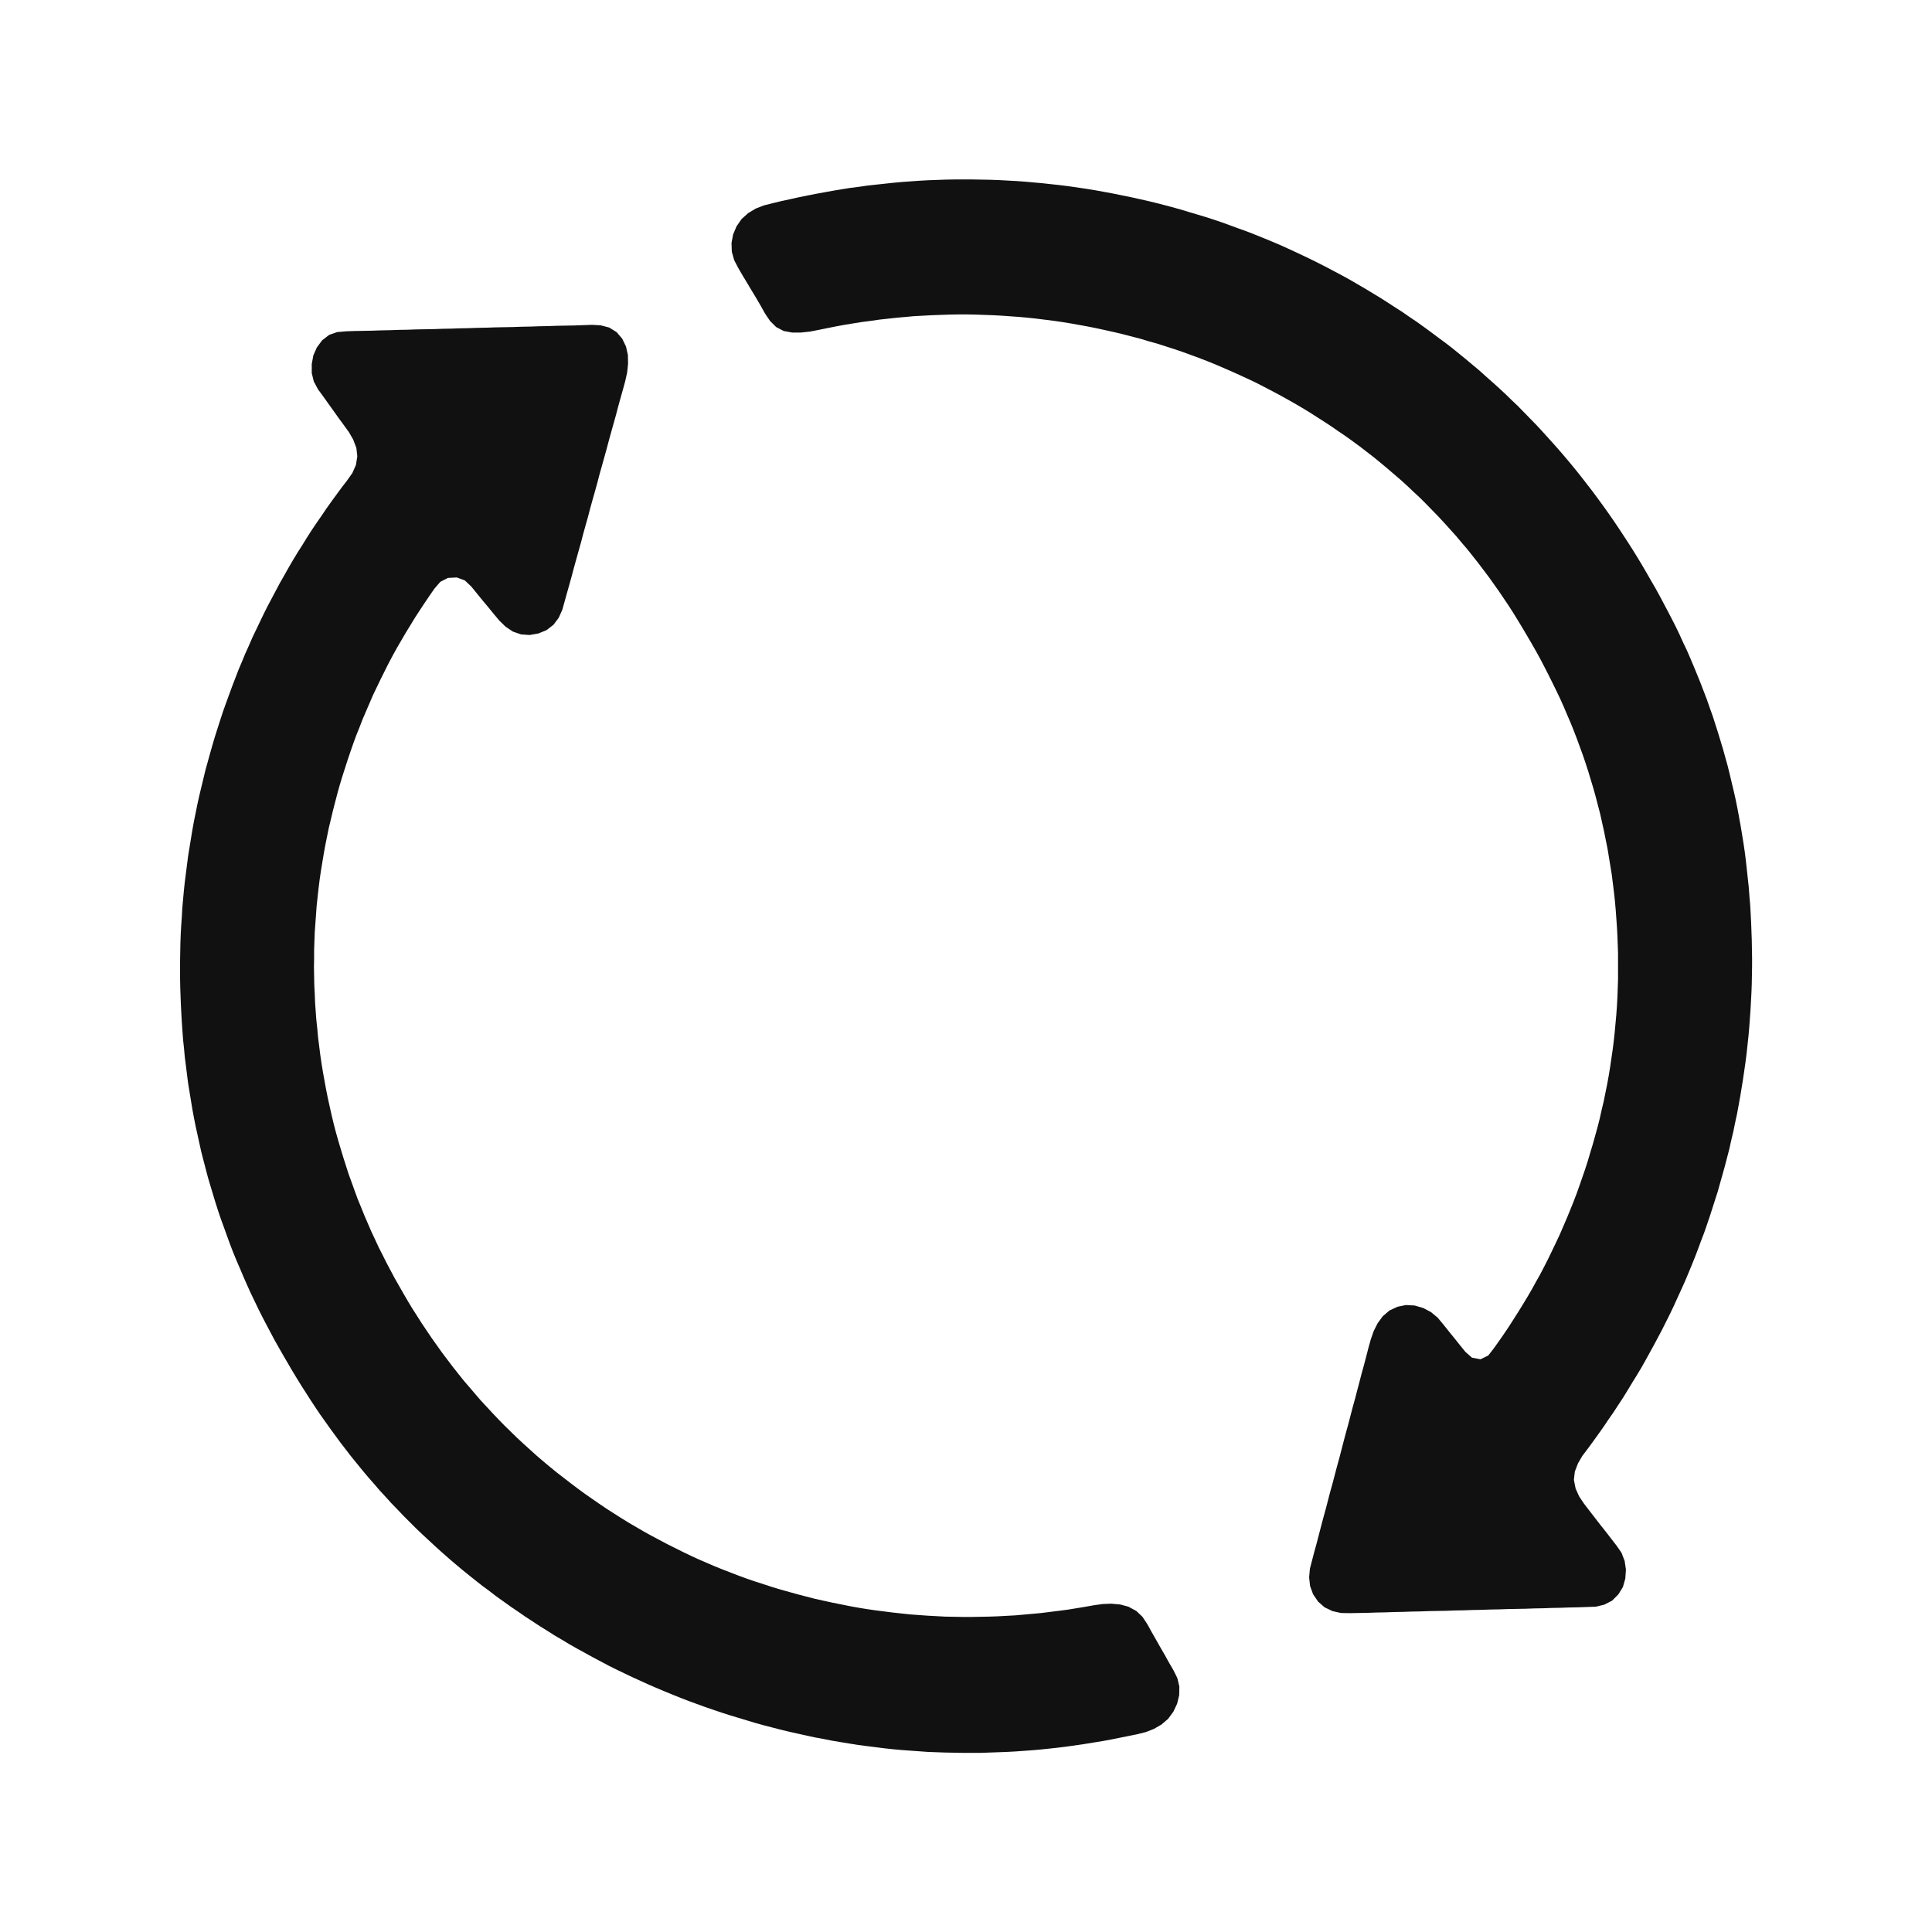
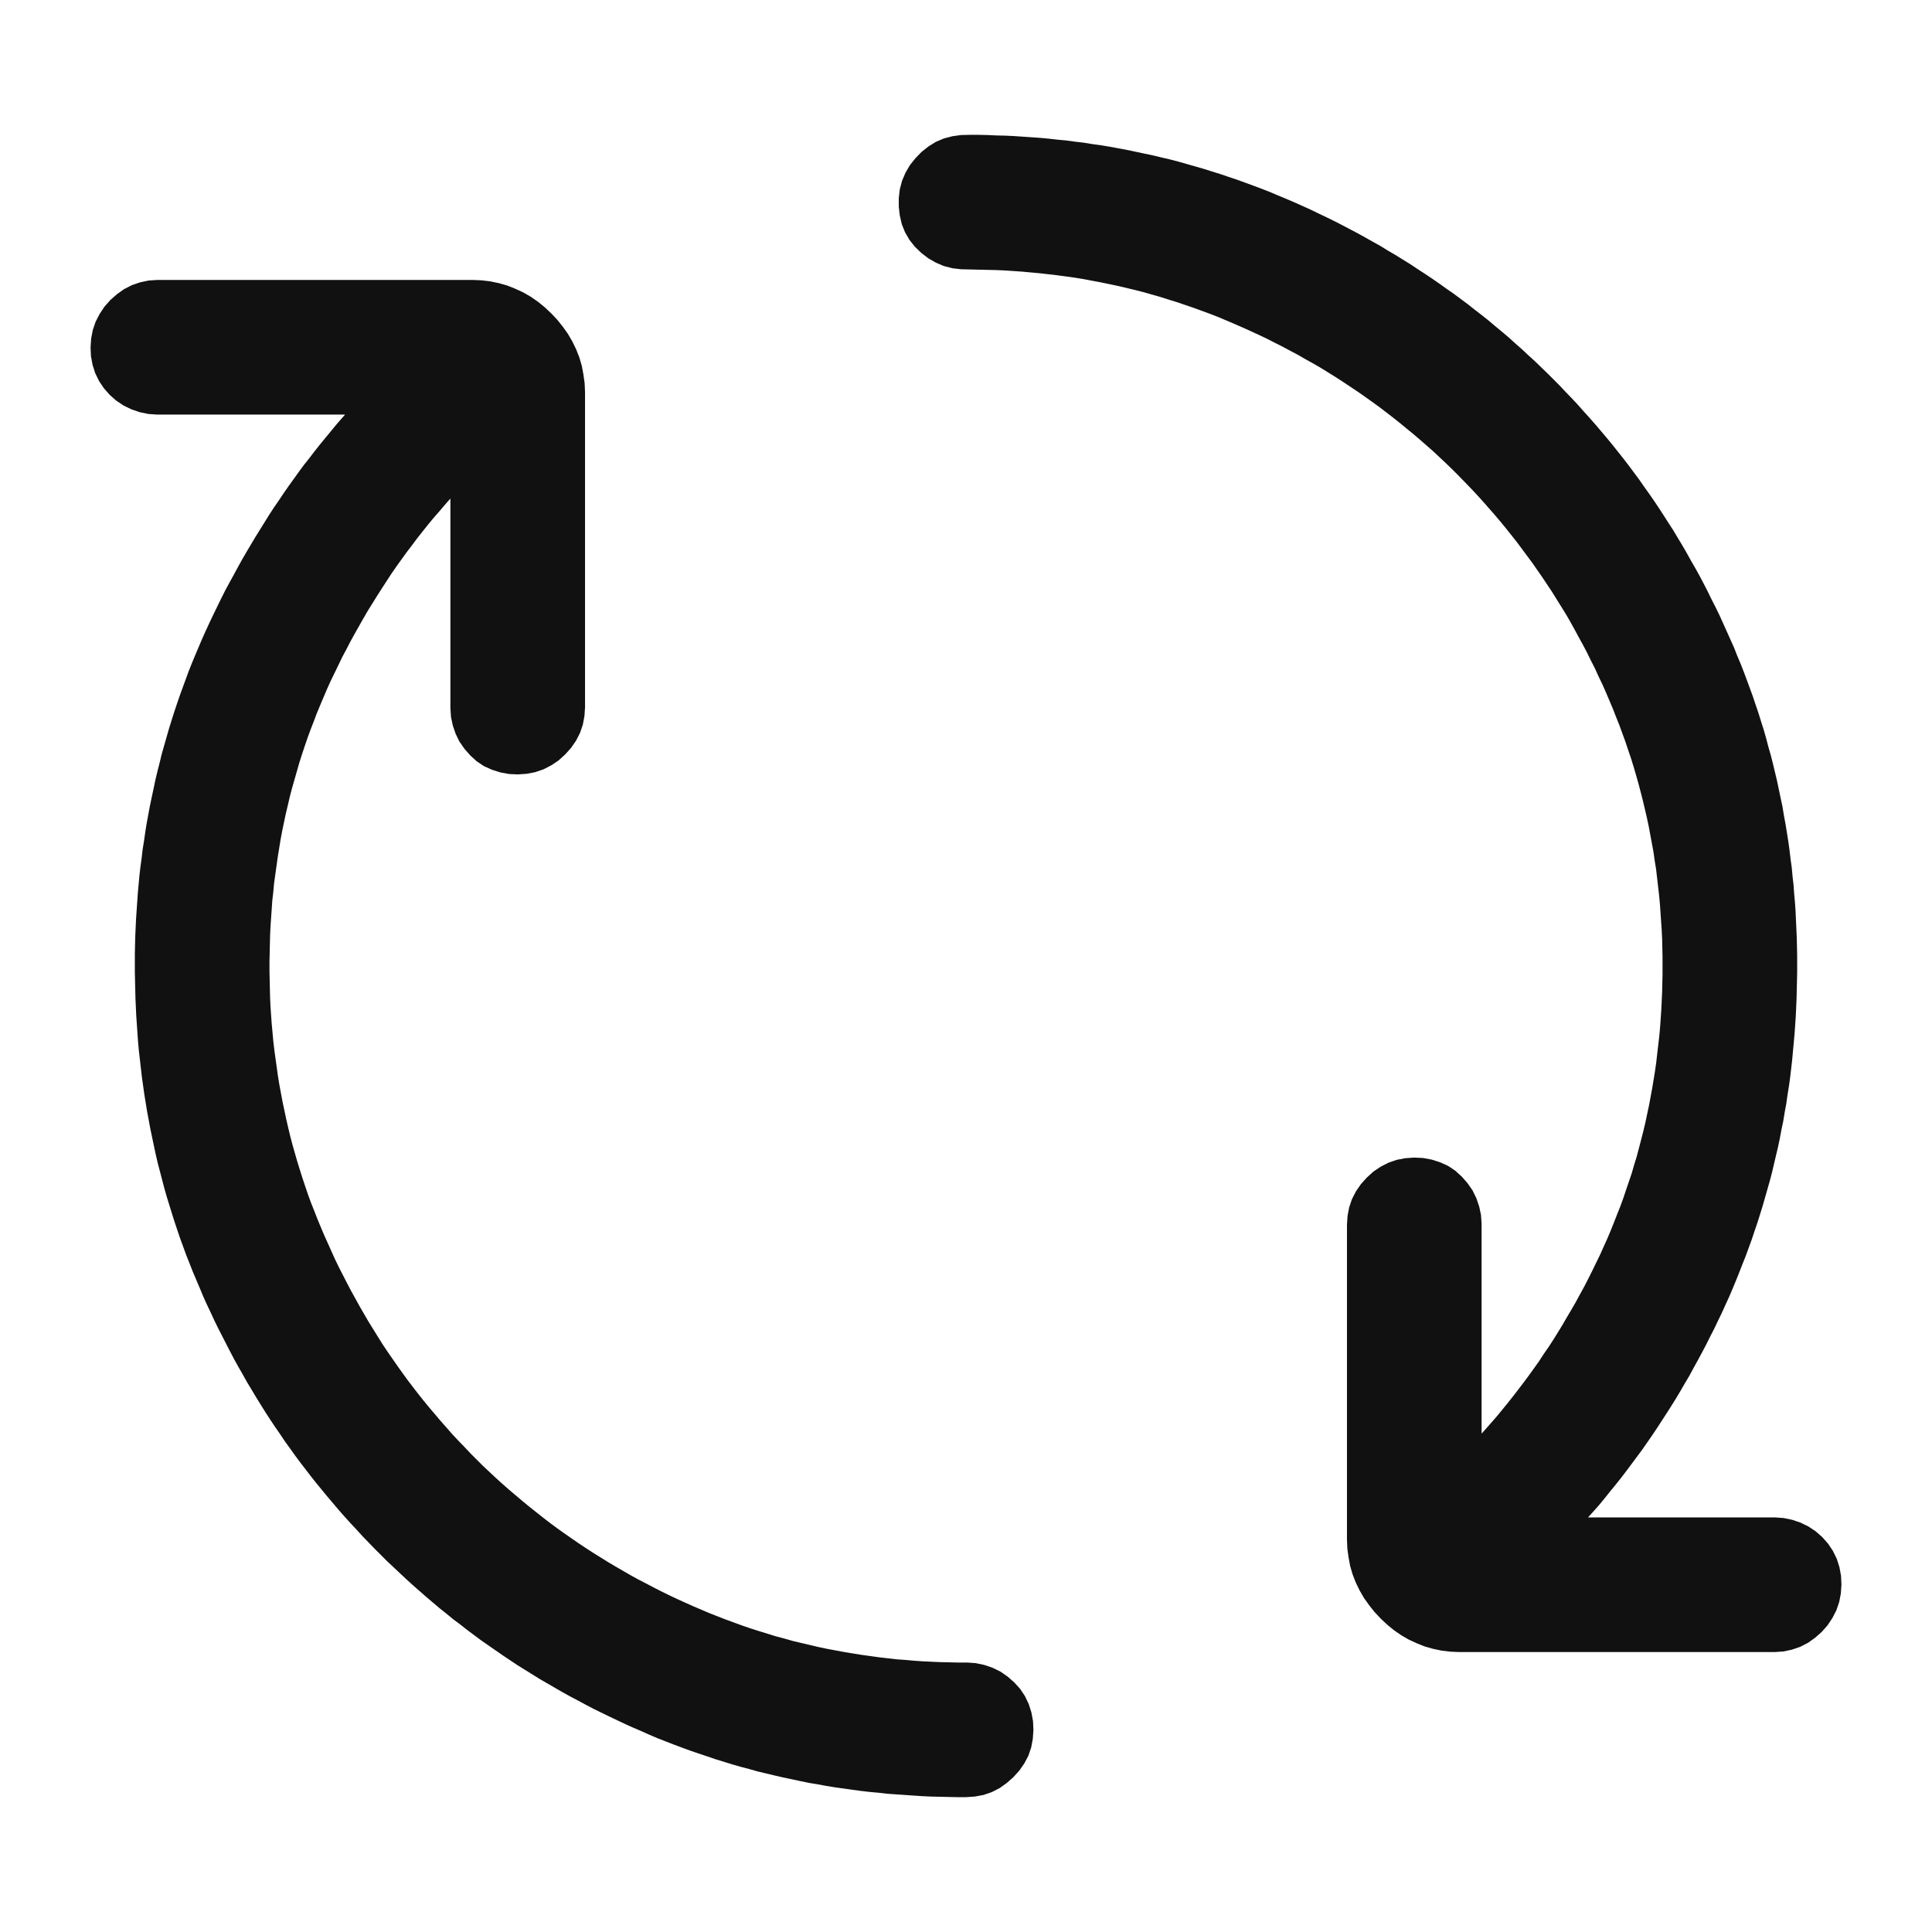
- <svg xmlns="http://www.w3.org/2000/svg" width="22.0" height="22.0" viewBox="0 0 1225.2 1225.2">
-   <path d="M1025.1 245.1L1021.7 249.5L1018.3 253.9L1014.8 258.3L1011.4 262.7L1008.0 267.1L1004.6 271.5L1001.4 276.3L999.2 281.2L998.1 286.7L998.7 292.0L1000.7 297.2L1003.5 302.0L1007.0 306.6L1010.3 311.1L1013.6 315.7L1016.8 320.2L1019.9 324.8L1023.1 329.4L1026.1 334.0L1029.2 338.7L1032.1 343.4L1035.0 348.2L1037.9 352.9L1040.8 357.7L1043.5 362.5L1046.2 367.4L1048.9 372.3L1051.5 377.2L1054.1 382.1L1056.6 387.1L1059.1 392.1L1061.5 397.1L1063.8 402.2L1066.1 407.2L1068.4 412.3L1070.6 417.5L1072.7 422.6L1074.8 427.8L1076.8 433.0L1078.7 438.2L1080.7 443.4L1082.5 448.6L1084.3 453.9L1086.0 459.2L1087.7 464.5L1089.4 469.8L1090.9 475.2L1092.4 480.5L1093.9 485.9L1095.3 491.3L1096.7 496.7L1097.9 502.1L1099.2 507.6L1100.3 513.0L1101.5 518.5L1102.5 523.9L1103.5 529.4L1104.4 534.9L1105.3 540.4L1106.1 545.9L1106.9 551.4L1107.6 556.9L1108.2 562.5L1108.8 568.0L1109.3 573.6L1109.7 579.1L1110.1 584.7L1110.4 590.2L1110.7 595.8L1110.9 601.3L1111.0 606.9L1111.1 612.5L1111.1 618.0L1111.0 623.6L1110.9 629.2L1110.7 634.7L1110.5 640.3L1110.2 645.9L1109.9 651.4L1109.4 657.0L1109.0 662.5L1108.4 668.0L1107.8 673.6L1107.2 679.1L1106.5 684.7L1105.7 690.2L1104.8 695.7L1103.9 701.2L1102.9 706.7L1101.9 712.1L1100.8 717.6L1099.6 723.0L1098.3 728.4L1097.0 733.9L1095.7 739.2L1094.2 744.6L1092.7 750.0L1091.1 755.3L1089.5 760.6L1087.8 765.9L1086.1 771.2L1084.2 776.5L1082.4 781.7L1080.4 786.9L1078.4 792.1L1076.3 797.3L1074.2 802.4L1072.0 807.6L1069.8 812.7L1067.4 817.7L1065.1 822.8L1062.7 827.8L1060.2 832.7L1057.6 837.7L1055.0 842.6L1052.4 847.5L1049.7 852.4L1046.9 857.2L1044.1 862.1L1041.3 866.9L1038.4 871.7L1035.5 876.4L1032.5 881.1L1029.5 885.7L1026.4 890.4L1023.3 895.0L1020.1 899.6L1016.9 904.1L1013.6 908.6L1010.3 913.1L1006.9 917.5L1003.5 921.9L1000.0 926.3L996.5 930.6L992.9 934.9L989.3 939.1L985.6 943.3L981.9 947.4L978.2 951.5L974.4 955.6L970.5 959.6L966.6 963.6L962.7 967.6L958.7 971.4L954.7 975.3L950.6 979.1L946.5 982.8L942.3 986.5L938.2 990.2L933.9 993.8L929.6 997.4L925.3 1000.9L921.0 1004.4L916.6 1007.8L912.1 1011.1L907.7 1014.4L903.2 1017.7L898.6 1021.0L894.0 1024.1L889.4 1027.3L884.7 1030.3L880.1 1033.3L875.4 1036.3L870.6 1039.2L865.8 1042.1L861.0 1044.9L856.2 1047.7L851.3 1050.4L846.4 1053.0L841.5 1055.6L836.6 1058.1L831.6 1060.6L826.6 1063.0L821.5 1065.4L816.5 1067.7L811.4 1070.0L806.2 1072.2L801.1 1074.3L795.9 1076.4L790.8 1078.4L785.5 1080.3L780.3 1082.2L775.1 1084.1L769.8 1085.9L764.5 1087.6L759.2 1089.2L753.8 1090.8L748.5 1092.4L743.1 1093.9L737.8 1095.3L732.3 1096.7L726.9 1098.0L721.5 1099.2L716.1 1100.4L710.6 1101.5L705.2 1102.6L699.7 1103.6L694.2 1104.6L688.7 1105.5L683.2 1106.3L677.7 1107.1L672.1 1107.8L666.6 1108.4L661.1 1109.0L655.5 1109.5L650.0 1110.0L644.4 1110.4L638.9 1110.7L633.3 1111.0L627.7 1111.2L622.2 1111.3L616.6 1111.4L611.0 1111.4L605.5 1111.4L599.9 1111.3L594.3 1111.1L588.8 1110.9L583.2 1110.6L577.7 1110.2L572.1 1109.8L566.6 1109.3L561.0 1108.7L555.5 1108.1L550.0 1107.5L544.5 1106.7L538.9 1106.0L533.4 1105.1L528.0 1104.2L522.5 1103.2L517.0 1102.2L511.5 1101.1L506.1 1100.0L500.7 1098.8L495.2 1097.6L489.8 1096.3L484.3 1094.9L479.2 1092.9L474.4 1090.0L470.3 1086.3L467.1 1081.7L464.9 1076.5L463.9 1071.1L464.1 1065.5L465.6 1060.2L468.2 1055.2L471.0 1050.4L473.9 1045.6L476.7 1040.9L479.6 1036.1L482.4 1031.3L485.2 1026.3L488.3 1021.7L492.2 1017.8L497.0 1015.3L502.4 1014.3L507.8 1014.3L513.5 1014.9L519.2 1016.0L524.6 1017.1L530.1 1018.2L535.5 1019.2L541.0 1020.1L546.6 1021.0L552.1 1021.7L557.6 1022.5L563.1 1023.1L568.6 1023.7L574.2 1024.2L579.7 1024.7L585.3 1025.0L590.9 1025.3L596.4 1025.5L602.0 1025.7L607.5 1025.8L613.1 1025.8L618.7 1025.7L624.2 1025.5L629.8 1025.3L635.4 1025.0L640.9 1024.6L646.5 1024.2L652.0 1023.7L657.5 1023.1L663.1 1022.4L668.6 1021.7L674.1 1020.9L679.6 1020.0L685.1 1019.0L690.6 1018.0L696.0 1016.9L701.5 1015.7L706.9 1014.5L712.3 1013.2L717.7 1011.8L723.1 1010.4L728.4 1008.8L733.8 1007.3L739.1 1005.6L744.4 1003.9L749.7 1002.1L754.9 1000.2L760.1 998.3L765.3 996.3L770.5 994.2L775.6 992.0L780.7 989.8L785.8 987.5L790.8 985.2L795.9 982.8L800.8 980.3L805.8 977.7L810.7 975.1L815.6 972.4L820.4 969.7L825.2 966.9L830.0 964.0L834.7 961.0L839.4 958.0L844.0 955.0L848.6 951.8L853.2 948.7L857.8 945.4L862.3 942.1L866.7 938.7L871.1 935.3L875.4 931.8L879.7 928.2L883.9 924.6L888.1 921.0L892.3 917.2L896.3 913.4L900.4 909.6L904.3 905.7L908.2 901.7L912.1 897.7L915.9 893.6L919.6 889.5L923.3 885.4L926.9 881.1L930.5 876.9L934.0 872.5L937.4 868.2L940.8 863.7L944.2 859.2L947.4 854.7L950.6 850.2L953.7 845.6L956.8 841.0L959.8 836.3L962.7 831.6L965.6 826.8L968.5 821.9L971.3 817.1L974.1 812.2L976.8 807.3L979.4 802.3L981.9 797.4L984.4 792.4L986.8 787.5L989.2 782.5L991.5 777.4L993.7 772.2L995.9 767.1L998.0 761.9L1000.0 756.7L1001.9 751.5L1003.8 746.3L1005.6 741.0L1007.3 735.7L1008.9 730.4L1010.5 725.1L1012.0 719.7L1013.4 714.3L1014.8 708.9L1016.0 703.5L1017.2 698.1L1018.3 692.6L1019.4 687.2L1020.3 681.7L1021.2 676.2L1022.1 670.7L1022.8 665.1L1023.5 659.5L1024.1 654.0L1024.6 648.4L1025.0 642.9L1025.4 637.3L1025.7 631.8L1025.9 626.3L1026.1 620.7L1026.1 615.1L1026.1 609.5L1026.1 604.0L1025.9 598.4L1025.7 592.8L1025.4 587.3L1025.0 581.7L1024.5 576.2L1024.0 570.7L1023.4 565.1L1022.7 559.6L1021.9 554.1L1021.1 548.6L1020.2 543.1L1019.2 537.6L1018.1 532.2L1017.0 526.7L1015.7 521.3L1014.5 515.9L1013.1 510.4L1011.6 505.0L1010.1 499.6L1008.5 494.3L1006.9 488.9L1005.2 483.6L1003.4 478.4L1001.6 473.2L999.7 467.9L997.7 462.7L995.6 457.5L993.5 452.4L991.3 447.3L989.1 442.2L986.7 437.1L984.3 432.1L981.9 427.1L979.4 422.2L976.8 417.2L974.1 412.4L971.4 407.5L968.6 402.7L965.7 397.9L962.8 393.2L959.8 388.5L956.8 383.8L953.7 379.2L950.5 374.6L947.3 370.1L943.8 365.6L938.9 363.2L933.5 364.2L929.3 367.9L925.8 372.2L922.3 376.6L918.8 380.9L915.3 385.3L911.7 389.6L907.5 393.1L902.6 395.7L897.1 397.3L891.6 397.6L886.2 396.5L881.1 394.1L876.9 390.5L873.6 386.0L871.1 381.0L869.3 375.8L867.8 370.4L866.4 365.0L865.0 359.6L863.5 354.2L862.1 348.8L860.7 343.5L859.3 338.1L857.8 332.7L856.4 327.3L855.0 321.9L853.5 316.5L852.1 311.2L850.7 305.8L849.3 300.4L847.8 295.0L846.4 289.6L845.0 284.3L843.5 278.9L842.1 273.5L840.7 268.1L839.2 262.7L837.8 257.4L836.4 252.0L835.0 246.6L833.5 241.2L832.1 235.8L830.7 230.4L830.2 224.9L830.8 219.4L832.7 214.2L835.9 209.5L840.0 205.9L845.0 203.5L850.4 202.3L856.0 202.2L861.6 202.3L867.2 202.4L872.7 202.6L878.3 202.7L883.9 202.9L889.4 203.0L895.0 203.2L900.6 203.3L906.1 203.5L911.7 203.6L917.3 203.7L922.8 203.9L928.4 204.0L934.0 204.2L939.5 204.3L945.1 204.5L950.7 204.6L956.2 204.8L961.8 204.9L967.4 205.0L972.9 205.2L978.5 205.3L984.0 205.5L989.6 205.6L995.2 205.8L1000.7 205.9L1006.3 206.1L1012.1 206.3L1017.4 207.6L1022.3 210.1L1026.3 214.1L1029.2 218.8L1030.7 224.1L1031.1 229.8L1030.3 235.3L1028.3 240.5L1025.1 245.1ZM744.1 166.1L741.3 170.9L738.6 175.8L735.8 180.6L733.1 185.4L730.3 190.3L727.6 195.2L724.5 199.9L720.6 203.6L715.6 206.3L710.4 207.7L704.7 208.2L699.4 208.0L693.6 207.2L688.0 206.2L682.5 205.3L677.0 204.4L671.6 203.7L666.0 203.0L660.5 202.3L655.0 201.8L649.4 201.3L643.9 200.8L638.3 200.5L632.8 200.2L627.2 200.0L621.6 199.9L616.1 199.8L610.5 199.8L605.0 199.9L599.4 200.0L593.8 200.3L588.3 200.6L582.7 201.0L577.2 201.4L571.6 202.0L566.1 202.6L560.6 203.3L555.1 204.0L549.6 204.8L544.1 205.7L538.6 206.7L533.2 207.8L527.7 208.9L522.2 210.1L516.8 211.3L511.4 212.7L506.0 214.1L500.6 215.6L495.2 217.1L489.9 218.7L484.7 220.4L479.4 222.1L474.1 223.9L468.9 225.8L463.7 227.8L458.5 229.8L453.3 231.9L448.2 234.1L443.1 236.3L438.1 238.6L433.1 241.0L428.1 243.5L423.1 246.0L418.2 248.6L413.3 251.2L408.4 253.9L403.6 256.7L398.8 259.5L394.1 262.4L389.4 265.4L384.7 268.4L380.1 271.5L375.5 274.7L370.9 277.9L366.4 281.2L361.9 284.6L357.5 288.0L353.1 291.4L348.8 294.9L344.5 298.5L340.3 302.1L336.2 305.8L332.1 309.5L328.0 313.3L324.0 317.2L320.0 321.1L316.1 325.1L312.3 329.1L308.5 333.2L304.7 337.3L301.1 341.5L297.5 345.7L293.9 349.9L290.4 354.3L287.0 358.6L283.6 363.1L280.2 367.6L277.0 372.1L273.8 376.6L270.7 381.2L267.6 385.8L264.6 390.5L261.6 395.2L258.7 400.0L255.9 404.8L253.1 409.7L250.3 414.6L247.7 419.5L245.1 424.4L242.6 429.4L240.1 434.3L237.8 439.3L235.4 444.4L233.2 449.5L231.0 454.6L228.9 459.8L226.8 464.9L224.9 470.1L223.0 475.4L221.1 480.6L219.4 485.9L217.7 491.2L216.1 496.5L214.5 501.9L213.0 507.2L211.6 512.6L210.3 518.0L209.1 523.4L207.9 528.8L206.8 534.3L205.8 539.8L204.8 545.3L203.9 550.8L203.1 556.3L202.4 561.9L201.7 567.4L201.2 573.0L200.6 578.5L200.2 584.0L199.8 589.6L199.6 595.1L199.3 600.7L199.2 606.2L199.1 611.8L199.2 617.4L199.2 622.9L199.4 628.5L199.6 634.0L200.0 639.6L200.4 645.1L200.8 650.7L201.4 656.2L202.0 661.7L202.7 667.3L203.5 672.8L204.4 678.3L205.3 683.7L206.3 689.2L207.4 694.7L208.5 700.1L209.8 705.5L211.1 711.0L212.5 716.4L213.9 721.8L215.4 727.2L217.0 732.5L218.7 737.8L220.4 743.1L222.2 748.4L224.0 753.6L225.9 758.8L228.0 764.0L230.0 769.2L232.2 774.3L234.4 779.4L236.6 784.5L239.0 789.5L241.4 794.5L243.9 799.5L246.4 804.5L249.0 809.4L251.7 814.3L254.5 819.1L257.3 823.9L260.2 828.6L263.1 833.4L266.1 838.0L269.2 842.7L272.3 847.3L275.5 851.9L279.2 856.2L284.0 858.7L289.7 859.0L294.8 857.1L298.9 853.2L302.4 848.9L305.9 844.6L309.5 840.3L313.0 836.0L316.6 831.7L320.6 827.8L325.2 824.7L330.4 822.9L335.9 822.5L341.5 823.5L346.6 825.6L351.0 829.0L354.3 833.4L356.6 838.5L358.1 843.9L359.6 849.3L361.1 854.6L362.6 860.0L364.0 865.3L365.5 870.7L367.0 876.1L368.5 881.4L369.9 886.8L371.4 892.2L372.9 897.5L374.3 902.9L375.8 908.3L377.3 913.6L378.8 919.0L380.2 924.4L381.7 929.7L383.2 935.1L384.7 940.5L386.1 945.8L387.6 951.2L389.1 956.6L390.6 961.9L392.0 967.3L393.5 972.7L395.0 978.0L396.5 983.5L397.7 988.9L398.3 994.5L398.2 1000.0L397.0 1005.4L394.6 1010.4L391.0 1014.6L386.3 1017.5L380.9 1018.9L375.4 1019.2L369.7 1019.0L364.2 1018.8L358.6 1018.7L353.0 1018.6L347.5 1018.4L341.9 1018.3L336.4 1018.1L330.8 1018.0L325.2 1017.8L319.7 1017.7L314.1 1017.6L308.5 1017.4L303.0 1017.3L297.4 1017.1L291.9 1017.0L286.3 1016.8L280.7 1016.7L275.2 1016.5L269.6 1016.4L264.0 1016.3L258.5 1016.1L252.9 1016.0L247.4 1015.8L241.8 1015.7L236.2 1015.5L230.7 1015.4L225.1 1015.3L219.5 1015.1L213.8 1014.6L208.7 1012.8L204.3 1009.4L200.9 1004.8L198.7 999.8L197.7 994.3L197.7 988.6L199.0 983.3L201.6 978.4L204.9 973.9L208.1 969.4L211.4 964.8L214.6 960.3L217.9 955.8L221.3 951.1L224.0 946.4L226.0 941.1L226.6 935.8L225.7 930.3L223.5 925.3L220.2 920.6L216.8 916.2L213.5 911.7L210.2 907.2L207.0 902.7L203.9 898.1L200.7 893.5L197.6 888.9L194.6 884.2L191.7 879.5L188.7 874.8L185.8 870.0L183.0 865.2L180.3 860.4L177.5 855.5L174.9 850.6L172.3 845.7L169.7 840.8L167.2 835.8L164.8 830.8L162.4 825.8L160.0 820.8L157.8 815.7L155.5 810.6L153.4 805.5L151.2 800.3L149.2 795.1L147.2 789.9L145.3 784.7L143.4 779.5L141.5 774.2L139.8 769.0L138.1 763.7L136.4 758.4L134.8 753.0L133.3 747.7L131.8 742.3L130.3 736.9L129.0 731.5L127.7 726.1L126.4 720.7L125.2 715.3L124.1 709.8L123.0 704.4L122.0 698.9L121.1 693.4L120.2 687.9L119.3 682.4L118.6 676.9L117.9 671.4L117.2 665.9L116.6 660.3L116.1 654.8L115.6 649.2L115.3 643.7L114.9 638.1L114.6 632.6L114.4 627.0L114.3 621.5L114.2 615.9L114.2 610.3L114.2 604.8L114.3 599.2L114.5 593.6L114.7 588.1L115.0 582.5L115.3 577.0L115.7 571.4L116.1 565.9L116.7 560.3L117.2 554.8L117.9 549.3L118.6 543.7L119.3 538.2L120.2 532.7L121.1 527.2L122.0 521.7L123.0 516.3L124.1 510.8L125.3 505.4L126.5 499.9L127.7 494.5L129.1 489.1L130.5 483.7L131.9 478.4L133.5 473.0L135.1 467.7L136.7 462.4L138.4 457.1L140.2 451.8L142.1 446.6L144.0 441.3L145.9 436.1L147.9 430.9L150.0 425.8L152.2 420.7L154.4 415.5L156.6 410.5L158.9 405.4L161.3 400.4L163.7 395.4L166.2 390.4L168.8 385.4L171.4 380.5L174.0 375.6L176.7 370.8L179.5 365.9L182.3 361.1L185.1 356.3L188.0 351.5L190.9 346.8L193.9 342.1L196.9 337.4L200.0 332.7L203.1 328.1L206.3 323.6L209.5 319.1L212.8 314.6L216.1 310.1L219.5 305.7L222.9 301.3L226.4 297.0L229.9 292.7L233.5 288.4L237.2 284.2L240.8 280.0L244.6 275.9L248.3 271.8L252.2 267.8L256.0 263.8L260.0 259.8L263.9 255.9L267.9 252.1L272.0 248.3L276.1 244.5L280.2 240.8L284.4 237.1L288.6 233.5L292.9 229.9L297.2 226.4L301.6 222.9L305.9 219.5L310.4 216.2L314.8 212.8L319.3 209.6L323.9 206.3L328.5 203.2L333.1 200.0L337.7 197.0L342.4 193.9L347.1 191.0L351.8 188.0L356.6 185.2L361.4 182.3L366.2 179.6L371.1 176.9L376.0 174.2L380.9 171.6L385.8 169.0L390.8 166.5L395.8 164.1L400.8 161.7L405.9 159.4L410.9 157.1L416.0 154.9L421.2 152.7L426.3 150.6L431.5 148.5L436.7 146.5L441.9 144.6L447.1 142.7L452.4 140.9L457.7 139.1L463.0 137.4L468.3 135.8L473.6 134.2L478.9 132.6L484.3 131.1L489.7 129.7L495.1 128.3L500.5 127.0L505.9 125.8L511.3 124.6L516.8 123.4L522.3 122.4L527.8 121.3L533.2 120.4L538.7 119.5L544.2 118.6L549.7 117.9L555.3 117.2L560.8 116.5L566.3 115.9L571.8 115.4L577.4 115.0L582.9 114.6L588.5 114.2L594.0 114.0L599.6 113.8L605.2 113.7L610.7 113.6L616.3 113.6L621.9 113.6L627.4 113.8L633.0 114.0L638.5 114.2L644.1 114.5L649.6 114.9L655.2 115.3L660.7 115.8L666.3 116.4L671.8 117.0L677.3 117.7L682.8 118.5L688.3 119.3L693.8 120.2L699.3 121.1L704.8 122.1L710.2 123.2L715.7 124.3L721.1 125.4L726.7 126.8L731.8 128.8L736.6 131.6L740.8 135.2L744.1 139.7L746.5 144.8L747.8 150.2L747.9 155.7L746.6 161.1L744.1 166.1Z" transform="matrix(1.0 0.0 -0.0 -1.0 0.0 1225.2)" fill="#111111" />
+ <svg xmlns="http://www.w3.org/2000/svg" width="22.0" height="22.0" viewBox="0 0 960.0 960.0">
+   <path d="M513.5 859.6L513.3 855.2L512.5 850.9L511.2 846.8L509.3 842.8L506.9 839.2L504.0 836.0L500.7 833.1L497.1 830.6L493.2 828.7L489.1 827.3L484.8 826.4L480.4 826.1L476.0 826.1L471.6 826.0L467.2 825.9L462.8 825.7L458.5 825.5L454.2 825.2L449.8 824.8L445.5 824.5L441.2 824.0L436.8 823.5L432.5 822.9L428.2 822.3L423.8 821.6L419.6 820.9L415.3 820.1L411.0 819.3L406.7 818.4L402.5 817.4L398.2 816.4L394.0 815.4L389.8 814.2L385.6 813.1L381.4 811.8L377.2 810.5L373.1 809.2L369.0 807.8L364.9 806.3L360.8 804.8L356.7 803.2L352.6 801.6L348.6 799.9L344.6 798.2L340.6 796.4L336.6 794.6L332.6 792.7L328.7 790.8L324.8 788.8L321.0 786.8L317.1 784.8L313.3 782.7L309.5 780.5L305.7 778.3L302.0 776.1L298.3 773.8L294.6 771.5L290.9 769.1L287.3 766.7L283.7 764.2L280.1 761.7L276.6 759.2L273.1 756.6L269.6 753.9L266.2 751.2L262.8 748.5L259.4 745.7L256.1 742.9L252.8 740.1L249.5 737.2L246.3 734.3L243.1 731.3L239.9 728.3L236.8 725.2L233.7 722.1L230.7 718.9L227.7 715.8L224.7 712.6L221.8 709.3L218.9 706.0L216.1 702.7L213.3 699.4L210.5 696.0L207.8 692.6L205.1 689.1L202.5 685.7L199.9 682.1L197.4 678.6L194.9 675.0L192.4 671.4L190.0 667.8L187.7 664.1L185.4 660.4L183.1 656.7L180.9 652.9L178.7 649.1L176.6 645.3L174.5 641.5L172.5 637.7L170.5 633.8L168.5 629.9L166.6 626.0L164.8 622.0L163.0 618.0L161.2 614.0L159.5 610.0L157.8 605.9L156.2 601.8L154.6 597.8L153.1 593.7L151.7 589.6L150.3 585.4L149.0 581.3L147.7 577.1L146.5 572.9L145.3 568.7L144.2 564.5L143.2 560.3L142.2 556.0L141.3 551.7L140.4 547.5L139.6 543.2L138.8 538.9L138.1 534.6L137.5 530.3L136.9 526.0L136.3 521.6L135.8 517.3L135.4 512.9L135.0 508.6L134.7 504.3L134.4 500.0L134.2 495.6L134.1 491.2L134.0 486.8L133.9 482.4L133.9 478.0L134.0 473.6L134.1 469.3L134.2 464.9L134.4 460.6L134.7 456.2L135.0 451.9L135.3 447.5L135.8 443.2L136.2 438.8L136.8 434.5L137.4 430.2L138.0 425.9L138.7 421.6L139.4 417.3L140.2 413.0L141.1 408.7L142.0 404.4L143.0 400.2L144.0 395.9L145.1 391.7L146.3 387.5L147.5 383.3L148.7 379.1L150.0 375.0L151.4 370.8L152.8 366.7L154.3 362.6L155.9 358.5L157.4 354.5L159.1 350.4L160.8 346.4L162.5 342.4L164.3 338.4L166.2 334.5L168.1 330.6L170.0 326.6L172.1 322.7L174.1 318.8L176.2 315.0L178.4 311.1L180.5 307.4L182.7 303.6L185.0 299.9L187.3 296.2L189.6 292.6L192.0 288.9L194.4 285.2L196.9 281.6L199.4 278.1L202.0 274.5L204.6 271.1L207.2 267.6L209.9 264.2L212.6 260.8L215.4 257.4L218.3 254.1L221.1 250.8L224.0 247.5L227.0 244.3L229.9 241.1L233.0 238.0L236.0 234.9L239.1 231.8L242.3 228.8L245.4 225.8L248.7 222.9L251.9 220.0L255.2 217.1L258.5 214.3L261.9 211.5L265.4 208.7L268.5 205.8L271.3 202.4L273.5 198.6L275.1 194.6L276.2 190.4L276.8 186.0L276.8 181.6L276.2 177.3L275.0 173.1L273.1 169.2L270.8 165.6L267.9 162.1L264.9 159.0L261.4 156.3L257.7 154.2L253.6 152.6L249.4 151.5L245.0 150.9L240.7 150.9L236.3 151.5L232.1 152.5L228.0 154.1L224.2 156.2L220.6 158.8L217.3 161.5L213.9 164.3L210.6 167.2L207.3 170.1L204.1 173.0L200.8 175.9L197.6 178.9L194.5 181.9L191.4 184.9L188.3 188.0L185.2 191.1L182.2 194.3L179.2 197.4L176.3 200.6L173.3 203.9L170.5 207.1L167.6 210.4L164.8 213.8L162.0 217.2L159.2 220.6L156.5 224.0L153.9 227.4L151.2 230.8L148.6 234.3L146.1 237.8L143.5 241.4L141.0 245.0L138.6 248.6L136.1 252.2L133.7 255.9L131.4 259.6L129.1 263.3L126.8 267.0L124.6 270.7L122.4 274.4L120.2 278.2L118.1 282.0L116.0 285.9L113.9 289.7L111.8 293.6L109.8 297.6L107.9 301.5L106.0 305.4L104.1 309.4L102.3 313.3L100.5 317.3L98.8 321.3L97.1 325.3L95.4 329.4L93.8 333.4L92.3 337.5L90.8 341.6L89.3 345.7L87.9 349.8L86.5 354.0L85.2 358.1L83.9 362.3L82.7 366.5L81.5 370.7L80.3 374.9L79.3 379.1L78.2 383.4L77.2 387.6L76.3 391.9L75.4 396.1L74.5 400.4L73.7 404.7L72.9 409.0L72.2 413.3L71.6 417.6L70.9 421.9L70.4 426.2L69.8 430.6L69.3 434.9L68.9 439.2L68.5 443.6L68.2 447.9L67.9 452.3L67.6 456.7L67.4 461.0L67.2 465.4L67.1 469.7L67.0 474.1L67.0 478.5L67.0 482.9L67.1 487.3L67.2 491.6L67.3 496.0L67.5 500.3L67.7 504.7L68.0 509.0L68.3 513.4L68.6 517.7L69.0 522.1L69.5 526.4L70.0 530.8L70.5 535.1L71.1 539.4L71.7 543.7L72.4 548.0L73.1 552.3L73.9 556.6L74.7 560.9L75.6 565.2L76.5 569.5L77.4 573.7L78.4 578.0L79.5 582.2L80.6 586.4L81.7 590.6L82.9 594.8L84.2 599.0L85.5 603.2L86.8 607.3L88.2 611.5L89.6 615.6L91.1 619.7L92.6 623.8L94.2 627.8L95.8 631.9L97.5 635.9L99.2 639.9L100.9 644.0L102.7 648.0L104.6 652.0L106.4 655.9L108.3 659.8L110.3 663.7L112.3 667.6L114.3 671.5L116.3 675.3L118.4 679.1L120.6 682.9L122.7 686.7L125.0 690.5L127.2 694.2L129.5 697.9L131.8 701.6L134.2 705.3L136.6 708.9L139.1 712.5L141.5 716.1L144.1 719.7L146.6 723.2L149.2 726.7L151.9 730.2L154.5 733.6L157.2 737.0L160.0 740.4L162.8 743.8L165.6 747.1L168.4 750.4L171.3 753.7L174.2 756.9L177.2 760.1L180.1 763.3L183.2 766.5L186.2 769.6L189.3 772.7L192.4 775.8L195.6 778.8L198.8 781.8L202.0 784.8L205.2 787.7L208.5 790.6L211.8 793.5L215.1 796.3L218.4 799.1L221.8 801.8L225.2 804.6L228.7 807.2L232.1 809.9L235.6 812.5L239.1 815.1L242.7 817.6L246.3 820.1L249.9 822.6L253.5 825.0L257.1 827.4L260.8 829.7L264.5 832.0L268.2 834.3L272.0 836.5L275.8 838.7L279.6 840.9L283.4 843.0L287.2 845.0L291.1 847.1L294.9 849.1L298.8 851.0L302.7 852.9L306.7 854.8L310.7 856.7L314.7 858.5L318.7 860.2L322.7 862.0L326.7 863.7L330.8 865.3L334.9 866.9L338.9 868.4L343.0 869.9L347.1 871.3L351.3 872.7L355.4 874.1L359.6 875.4L363.8 876.7L368.0 877.9L372.2 879.0L376.4 880.2L380.6 881.2L384.8 882.2L389.1 883.2L393.4 884.1L397.6 885.0L401.9 885.9L406.2 886.6L410.5 887.4L414.8 888.1L419.1 888.7L423.4 889.3L427.8 889.9L432.1 890.4L436.5 890.8L440.8 891.3L445.1 891.6L449.5 891.9L453.8 892.2L458.2 892.5L462.6 892.7L466.9 892.8L471.3 892.9L475.6 893.0L480.0 893.0L484.4 892.7L488.7 891.9L492.8 890.5L496.7 888.5L500.2 886.0L503.5 883.1L506.5 879.8L509.0 876.2L511.0 872.4L512.4 868.3L513.2 864.0L513.5 859.6ZM691.2 796.8L694.2 800.1L697.5 802.8L701.2 805.2L705.1 806.9L709.3 808.2L713.7 808.9L718.1 809.1L722.4 808.9L726.7 808.0L730.8 806.6L734.6 804.6L738.3 802.1L741.7 799.4L745.1 796.6L748.4 793.8L751.7 790.9L755.0 788.1L758.3 785.2L761.5 782.2L764.7 779.2L767.8 776.2L770.9 773.2L774.0 770.1L777.1 767.0L780.1 763.9L783.1 760.7L786.0 757.5L788.9 754.2L791.8 751.0L794.7 747.7L797.5 744.3L800.2 740.9L803.0 737.5L805.7 734.1L808.3 730.7L810.9 727.2L813.5 723.7L816.1 720.2L818.6 716.6L821.1 713.0L823.5 709.4L825.9 705.7L828.3 702.0L830.6 698.4L832.9 694.7L835.1 691.0L837.3 687.2L839.5 683.5L841.6 679.6L843.7 675.8L845.8 671.9L847.8 668.1L849.8 664.1L851.8 660.2L853.7 656.2L855.6 652.3L857.4 648.3L859.2 644.4L860.9 640.4L862.6 636.3L864.2 632.3L865.8 628.2L867.4 624.2L868.9 620.1L870.4 616.0L871.8 611.8L873.2 607.7L874.5 603.6L875.8 599.4L877.0 595.2L878.2 591.0L879.4 586.8L880.5 582.6L881.5 578.3L882.5 574.1L883.5 569.9L884.4 565.6L885.2 561.3L886.1 557.0L886.8 552.7L887.6 548.4L888.2 544.1L888.9 539.8L889.5 535.5L890.0 531.2L890.5 526.8L890.9 522.5L891.3 518.2L891.7 513.8L892.0 509.5L892.3 505.1L892.5 500.7L892.7 496.4L892.8 492.0L892.9 487.7L893.0 483.3L893.0 478.9L893.0 474.5L892.9 470.2L892.8 465.8L892.6 461.5L892.4 457.1L892.2 452.7L891.9 448.4L891.5 444.0L891.2 439.7L890.7 435.4L890.3 431.0L889.7 426.7L889.2 422.4L888.6 418.1L887.9 413.7L887.2 409.4L886.4 405.1L885.7 400.8L884.8 396.6L883.9 392.3L883.0 388.0L882.0 383.8L881.0 379.6L879.9 375.3L878.7 371.1L877.6 366.9L876.4 362.7L875.1 358.6L873.8 354.4L872.4 350.3L871.0 346.1L869.5 342.0L868.0 337.9L866.5 333.9L864.9 329.8L863.2 325.8L861.6 321.7L859.8 317.7L858.0 313.7L856.2 309.7L854.4 305.7L852.5 301.8L850.5 297.9L848.6 294.0L846.6 290.1L844.6 286.3L842.5 282.5L840.3 278.7L838.2 274.9L836.0 271.1L833.7 267.3L831.5 263.6L829.1 259.9L826.8 256.3L824.4 252.6L822.0 249.0L819.5 245.4L817.0 241.9L814.5 238.3L811.9 234.8L809.3 231.3L806.6 227.8L803.9 224.4L801.2 221.0L798.4 217.6L795.6 214.3L792.8 211.0L789.9 207.7L787.0 204.5L784.1 201.2L781.1 198.0L778.1 194.9L775.1 191.7L772.0 188.6L768.9 185.5L765.8 182.5L762.6 179.4L759.4 176.5L756.2 173.5L752.9 170.6L749.7 167.7L746.4 164.9L743.0 162.1L739.7 159.3L736.3 156.6L732.8 153.9L729.4 151.2L725.9 148.6L722.4 146.0L718.8 143.5L715.3 141.0L711.7 138.5L708.1 136.1L704.4 133.7L700.8 131.3L697.1 129.0L693.4 126.7L689.6 124.5L685.9 122.2L682.1 120.1L678.2 117.9L674.4 115.8L670.6 113.8L666.8 111.8L662.9 109.8L659.0 107.9L655.0 106.0L651.1 104.1L647.1 102.3L643.1 100.5L639.1 98.8L635.0 97.1L631.0 95.4L626.9 93.8L622.9 92.3L618.8 90.8L614.7 89.3L610.5 87.9L606.4 86.5L602.2 85.2L598.1 83.9L593.9 82.7L589.7 81.5L585.5 80.3L581.3 79.2L577.0 78.2L572.8 77.2L568.5 76.3L564.3 75.4L560.0 74.5L555.7 73.7L551.4 72.9L547.1 72.2L542.8 71.6L538.5 70.9L534.2 70.4L529.8 69.8L525.5 69.4L521.1 68.9L516.8 68.5L512.5 68.2L508.1 67.9L503.7 67.6L499.4 67.4L495.0 67.3L490.7 67.1L486.3 67.0L481.9 67.0L477.5 67.1L473.2 67.7L469.0 68.8L465.0 70.5L461.3 72.8L457.9 75.5L454.8 78.7L452.1 82.1L449.9 85.9L448.2 89.9L447.1 94.1L446.6 98.4L446.6 102.8L447.1 107.1L448.1 111.4L449.7 115.4L451.9 119.2L454.6 122.6L457.8 125.7L461.2 128.3L465.0 130.5L469.0 132.2L473.3 133.3L477.6 133.8L482.0 133.9L486.4 134.0L490.8 134.1L495.2 134.2L499.5 134.4L503.9 134.7L508.2 135.0L512.5 135.4L516.8 135.8L521.2 136.3L525.5 136.8L529.9 137.4L534.2 138.0L538.5 138.7L542.7 139.5L547.0 140.3L551.3 141.2L555.6 142.1L559.8 143.1L564.0 144.1L568.3 145.2L572.5 146.4L576.7 147.6L580.8 148.9L585.0 150.2L589.1 151.6L593.2 153.0L597.3 154.5L601.4 156.0L605.5 157.6L609.5 159.3L613.5 161.0L617.6 162.8L621.6 164.6L625.5 166.4L629.5 168.3L633.4 170.3L637.2 172.2L641.1 174.3L644.9 176.3L648.7 178.5L652.5 180.6L656.3 182.8L660.0 185.1L663.7 187.4L667.4 189.8L671.0 192.2L674.6 194.6L678.2 197.1L681.7 199.6L685.3 202.2L688.7 204.8L692.2 207.5L695.6 210.2L699.0 213.0L702.3 215.7L705.7 218.6L708.9 221.4L712.2 224.3L715.4 227.3L718.6 230.3L721.7 233.3L724.8 236.4L727.9 239.6L730.9 242.7L733.9 245.9L736.8 249.1L739.7 252.4L742.6 255.7L745.4 259.0L748.2 262.4L750.9 265.8L753.6 269.2L756.2 272.7L758.8 276.2L761.4 279.7L763.9 283.3L766.4 286.9L768.8 290.5L771.2 294.1L773.5 297.8L775.8 301.5L778.1 305.2L780.3 309.0L782.4 312.8L784.5 316.7L786.6 320.5L788.6 324.3L790.5 328.2L792.5 332.1L794.3 336.1L796.2 340.0L798.0 344.1L799.7 348.1L801.4 352.1L803.0 356.2L804.6 360.2L806.1 364.3L807.6 368.4L809.0 372.6L810.4 376.7L811.7 380.9L812.9 385.0L814.1 389.2L815.2 393.4L816.3 397.7L817.3 401.9L818.3 406.2L819.2 410.4L820.0 414.7L820.8 419.0L821.6 423.3L822.2 427.6L822.9 431.9L823.4 436.2L823.9 440.6L824.4 444.9L824.8 449.2L825.1 453.6L825.4 457.9L825.7 462.2L825.9 466.6L826.0 471.0L826.1 475.4L826.1 479.8L826.1 484.2L826.0 488.6L825.9 492.9L825.7 497.3L825.5 501.6L825.2 506.0L824.9 510.3L824.5 514.7L824.0 519.0L823.5 523.3L823.0 527.7L822.4 532.0L821.7 536.3L821.0 540.6L820.2 544.9L819.4 549.2L818.5 553.4L817.6 557.7L816.6 561.9L815.5 566.2L814.4 570.4L813.3 574.6L812.0 578.8L810.8 583.0L809.4 587.1L808.0 591.2L806.6 595.4L805.1 599.5L803.5 603.5L801.9 607.6L800.3 611.6L798.6 615.6L796.8 619.6L795.0 623.6L793.1 627.5L791.2 631.4L789.2 635.4L787.2 639.3L785.1 643.1L783.0 647.0L780.8 650.8L778.6 654.5L776.4 658.3L774.2 661.9L771.9 665.6L769.5 669.3L767.0 672.9L764.6 676.6L762.1 680.1L759.5 683.7L756.9 687.2L754.3 690.6L751.6 694.1L748.9 697.5L746.2 700.8L743.4 704.2L740.5 707.5L737.6 710.8L734.7 714.0L731.7 717.2L728.7 720.3L725.7 723.5L722.6 726.5L719.5 729.6L716.3 732.6L713.1 735.5L709.9 738.5L706.6 741.3L703.3 744.2L699.9 747.0L696.5 749.8L693.3 752.7L690.5 756.0L688.1 759.7L686.4 763.7L685.2 767.9L684.4 772.2L684.2 776.6L684.4 781.0L685.3 785.2L686.7 789.3L688.7 793.2L691.2 796.8ZM45.0 172.6L45.2 177.0L46.0 181.3L47.3 185.4L49.2 189.3L51.6 192.9L54.5 196.2L57.8 199.1L61.4 201.5L65.3 203.4L69.4 204.8L73.7 205.7L78.0 206.0L82.4 206.0L86.7 206.0L91.1 206.0L95.4 206.0L99.8 206.0L104.1 206.0L108.5 206.0L112.9 206.0L117.2 206.0L121.6 206.0L125.9 206.0L130.3 206.0L134.6 206.0L139.0 206.0L143.3 206.0L147.7 206.0L152.0 206.0L156.4 206.0L160.7 206.0L165.1 206.0L169.4 206.0L173.8 206.0L178.1 206.0L182.5 206.0L186.9 206.0L191.2 206.0L195.6 206.0L199.9 206.0L204.3 206.0L208.6 206.0L213.0 206.0L217.3 206.0L221.7 206.0L223.8 208.2L223.8 212.6L223.8 216.9L223.8 221.3L223.8 225.6L223.8 230.0L223.8 234.3L223.8 238.7L223.8 243.1L223.8 247.4L223.8 251.8L223.8 256.1L223.8 260.5L223.8 264.8L223.8 269.2L223.8 273.5L223.8 277.9L223.8 282.2L223.8 286.6L223.8 290.9L223.8 295.3L223.8 299.6L223.8 304.0L223.8 308.3L223.8 312.7L223.8 317.1L223.8 321.4L223.8 325.8L223.8 330.1L223.8 334.5L223.8 338.8L223.8 343.2L223.8 347.5L223.8 351.9L224.1 356.3L225.0 360.5L226.4 364.6L228.3 368.5L230.8 372.1L233.7 375.4L236.9 378.3L240.5 380.7L244.5 382.5L248.6 383.8L252.9 384.6L257.3 384.8L261.7 384.5L265.9 383.7L270.0 382.3L273.9 380.3L277.5 377.9L280.8 374.9L283.7 371.7L286.2 368.1L288.2 364.2L289.6 360.1L290.4 355.9L290.7 351.5L290.7 347.2L290.7 342.8L290.7 338.5L290.7 334.1L290.7 329.7L290.7 325.4L290.7 321.0L290.7 316.7L290.7 312.3L290.7 308.0L290.7 303.6L290.7 299.3L290.7 294.9L290.7 290.6L290.7 286.2L290.7 281.9L290.7 277.5L290.7 273.2L290.7 268.8L290.7 264.5L290.7 260.1L290.7 255.7L290.7 251.4L290.7 247.0L290.7 242.7L290.7 238.3L290.7 234.0L290.7 229.6L290.7 225.3L290.7 220.9L290.7 216.6L290.7 212.2L290.7 207.9L290.7 203.5L290.7 199.2L290.7 194.8L290.5 190.4L289.9 186.1L289.1 181.8L287.9 177.7L286.3 173.6L284.4 169.7L282.2 165.9L279.7 162.4L277.0 159.0L274.0 155.8L270.7 152.7L267.4 150.0L263.8 147.5L260.0 145.3L256.1 143.5L252.1 141.9L247.9 140.7L243.6 139.8L239.4 139.3L234.9 139.1L230.6 139.1L226.2 139.1L221.9 139.1L217.5 139.1L213.2 139.1L208.8 139.1L204.5 139.1L200.1 139.1L195.8 139.1L191.4 139.1L187.0 139.1L182.7 139.1L178.3 139.1L174.0 139.1L169.6 139.1L165.3 139.1L160.9 139.1L156.6 139.1L152.2 139.1L147.9 139.1L143.5 139.1L139.2 139.1L134.8 139.1L130.5 139.1L126.1 139.1L121.8 139.1L117.4 139.1L113.0 139.1L108.7 139.1L104.3 139.1L100.0 139.1L95.6 139.1L91.3 139.1L86.9 139.1L82.6 139.1L78.2 139.1L73.8 139.4L69.6 140.3L65.5 141.7L61.6 143.7L58.1 146.2L54.8 149.1L51.9 152.4L49.5 156.0L47.5 159.9L46.1 164.0L45.3 168.2L45.0 172.6ZM915.0 787.4L914.8 783.0L914.0 778.7L912.7 774.6L910.8 770.7L908.4 767.1L905.5 763.8L902.2 760.9L898.6 758.5L894.7 756.6L890.6 755.2L886.3 754.3L882.0 754.0L877.6 754.0L873.3 754.0L868.9 754.0L864.6 754.0L860.2 754.0L855.9 754.0L851.5 754.0L847.1 754.0L842.8 754.0L838.4 754.0L834.1 754.0L829.7 754.0L825.4 754.0L821.0 754.0L816.7 754.0L812.3 754.0L808.0 754.0L803.6 754.0L799.3 754.0L794.9 754.0L790.6 754.0L786.2 754.0L781.9 754.0L777.5 754.0L773.1 754.0L768.8 754.0L764.4 754.0L760.1 754.0L755.7 754.0L751.4 754.0L747.0 754.0L742.7 754.0L738.3 754.0L736.2 751.8L736.2 747.4L736.2 743.1L736.2 738.7L736.2 734.4L736.2 730.0L736.2 725.7L736.2 721.3L736.2 716.9L736.2 712.6L736.2 708.2L736.2 703.9L736.2 699.5L736.2 695.2L736.2 690.8L736.2 686.5L736.2 682.1L736.2 677.8L736.2 673.4L736.2 669.1L736.2 664.7L736.2 660.4L736.2 656.0L736.2 651.7L736.2 647.3L736.2 642.9L736.2 638.6L736.2 634.2L736.2 629.9L736.2 625.5L736.2 621.2L736.2 616.8L736.2 612.5L736.2 608.1L735.9 603.7L735.0 599.5L733.6 595.4L731.7 591.5L729.2 587.9L726.3 584.6L723.1 581.7L719.5 579.3L715.5 577.5L711.4 576.2L707.1 575.4L702.7 575.2L698.3 575.5L694.1 576.3L690.0 577.7L686.1 579.7L682.5 582.1L679.2 585.1L676.3 588.3L673.8 591.9L671.8 595.8L670.4 599.9L669.6 604.1L669.3 608.5L669.3 612.8L669.3 617.2L669.3 621.5L669.3 625.9L669.3 630.3L669.3 634.6L669.3 639.0L669.3 643.3L669.3 647.7L669.3 652.0L669.3 656.4L669.3 660.7L669.3 665.1L669.3 669.4L669.3 673.8L669.3 678.1L669.3 682.5L669.3 686.8L669.3 691.2L669.3 695.5L669.3 699.9L669.3 704.3L669.3 708.6L669.3 713.0L669.3 717.3L669.3 721.7L669.3 726.0L669.3 730.4L669.3 734.7L669.3 739.1L669.3 743.4L669.3 747.8L669.3 752.1L669.3 756.5L669.3 760.8L669.3 765.2L669.5 769.6L670.1 773.9L670.9 778.2L672.1 782.3L673.7 786.4L675.6 790.3L677.8 794.1L680.3 797.6L683.0 801.0L686.0 804.2L689.3 807.3L692.6 810.0L696.2 812.5L700.0 814.7L703.9 816.5L707.9 818.1L712.1 819.3L716.4 820.2L720.6 820.7L725.1 820.9L729.4 820.9L733.8 820.9L738.1 820.9L742.5 820.9L746.8 820.9L751.2 820.9L755.5 820.9L759.9 820.9L764.2 820.9L768.6 820.9L773.0 820.9L777.3 820.9L781.7 820.9L786.0 820.9L790.4 820.9L794.7 820.9L799.1 820.9L803.4 820.9L807.8 820.9L812.1 820.9L816.5 820.9L820.8 820.9L825.2 820.9L829.5 820.9L833.9 820.9L838.2 820.9L842.6 820.9L847.0 820.9L851.3 820.9L855.7 820.9L860.0 820.9L864.4 820.9L868.7 820.9L873.1 820.9L877.4 820.9L881.8 820.9L886.2 820.6L890.4 819.7L894.5 818.3L898.4 816.3L901.9 813.8L905.2 810.9L908.1 807.6L910.5 804.0L912.5 800.1L913.9 796.0L914.7 791.8L915.0 787.4Z" fill="#111111" />
</svg>
